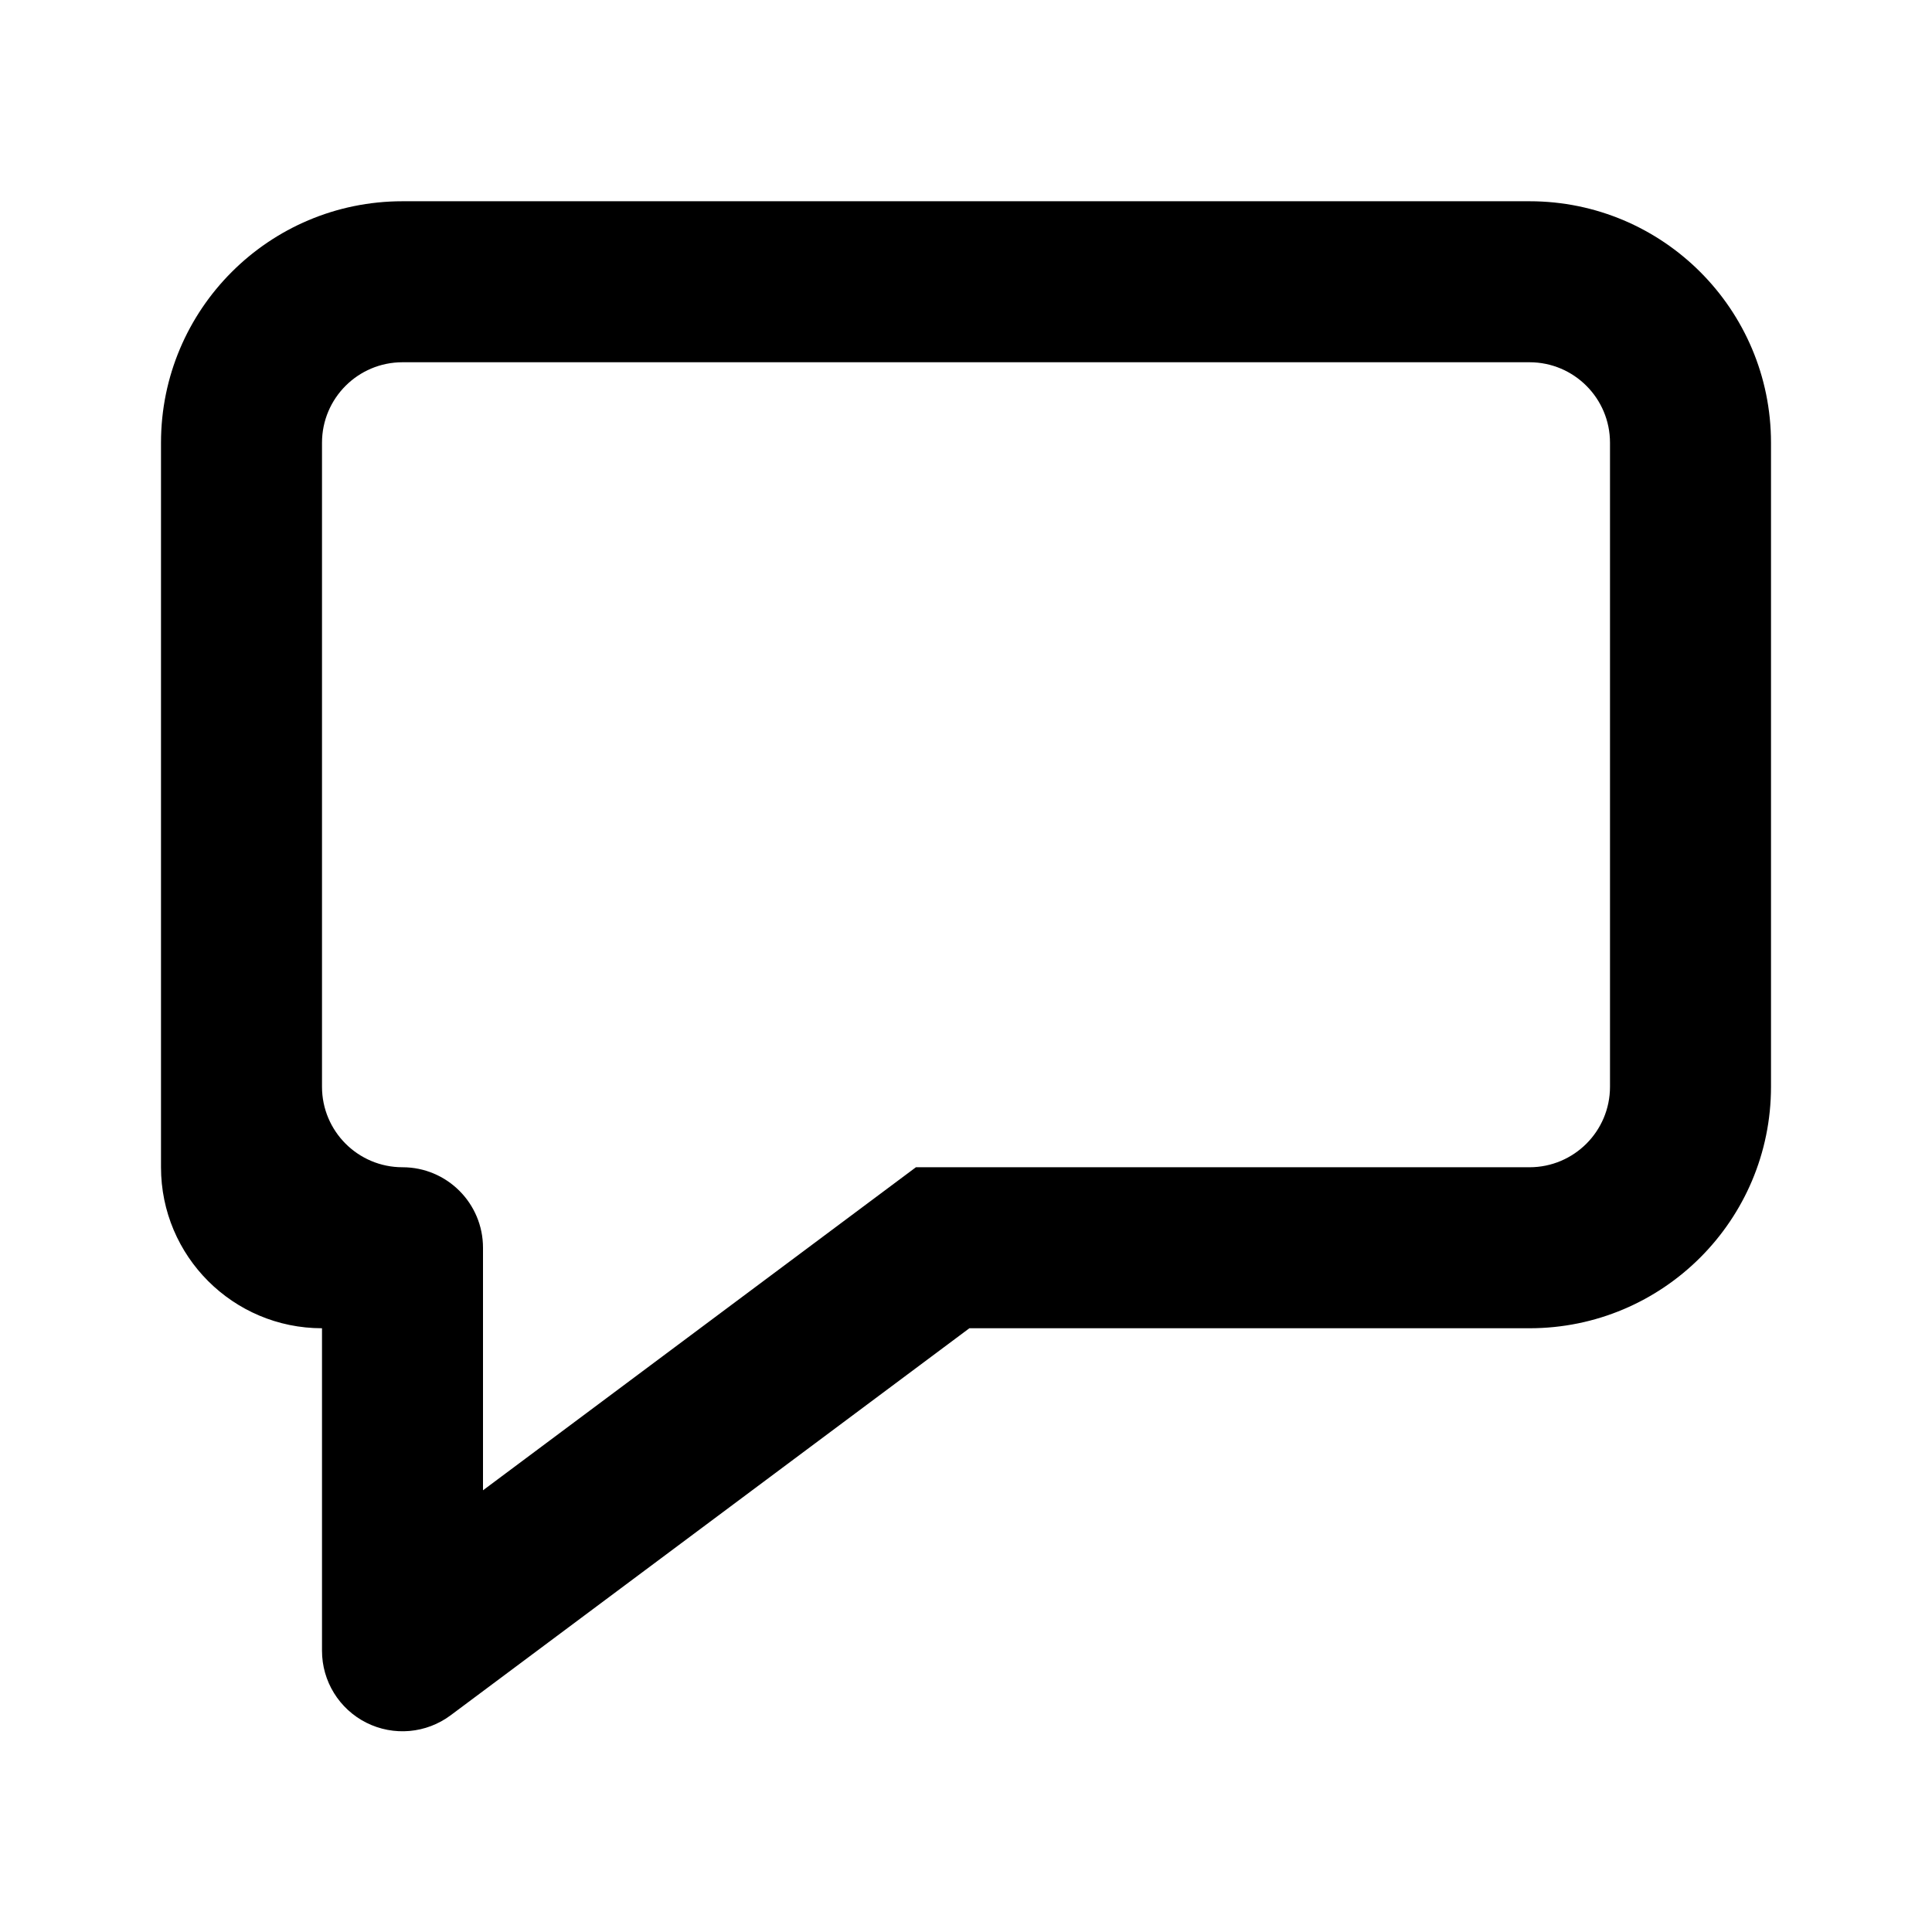
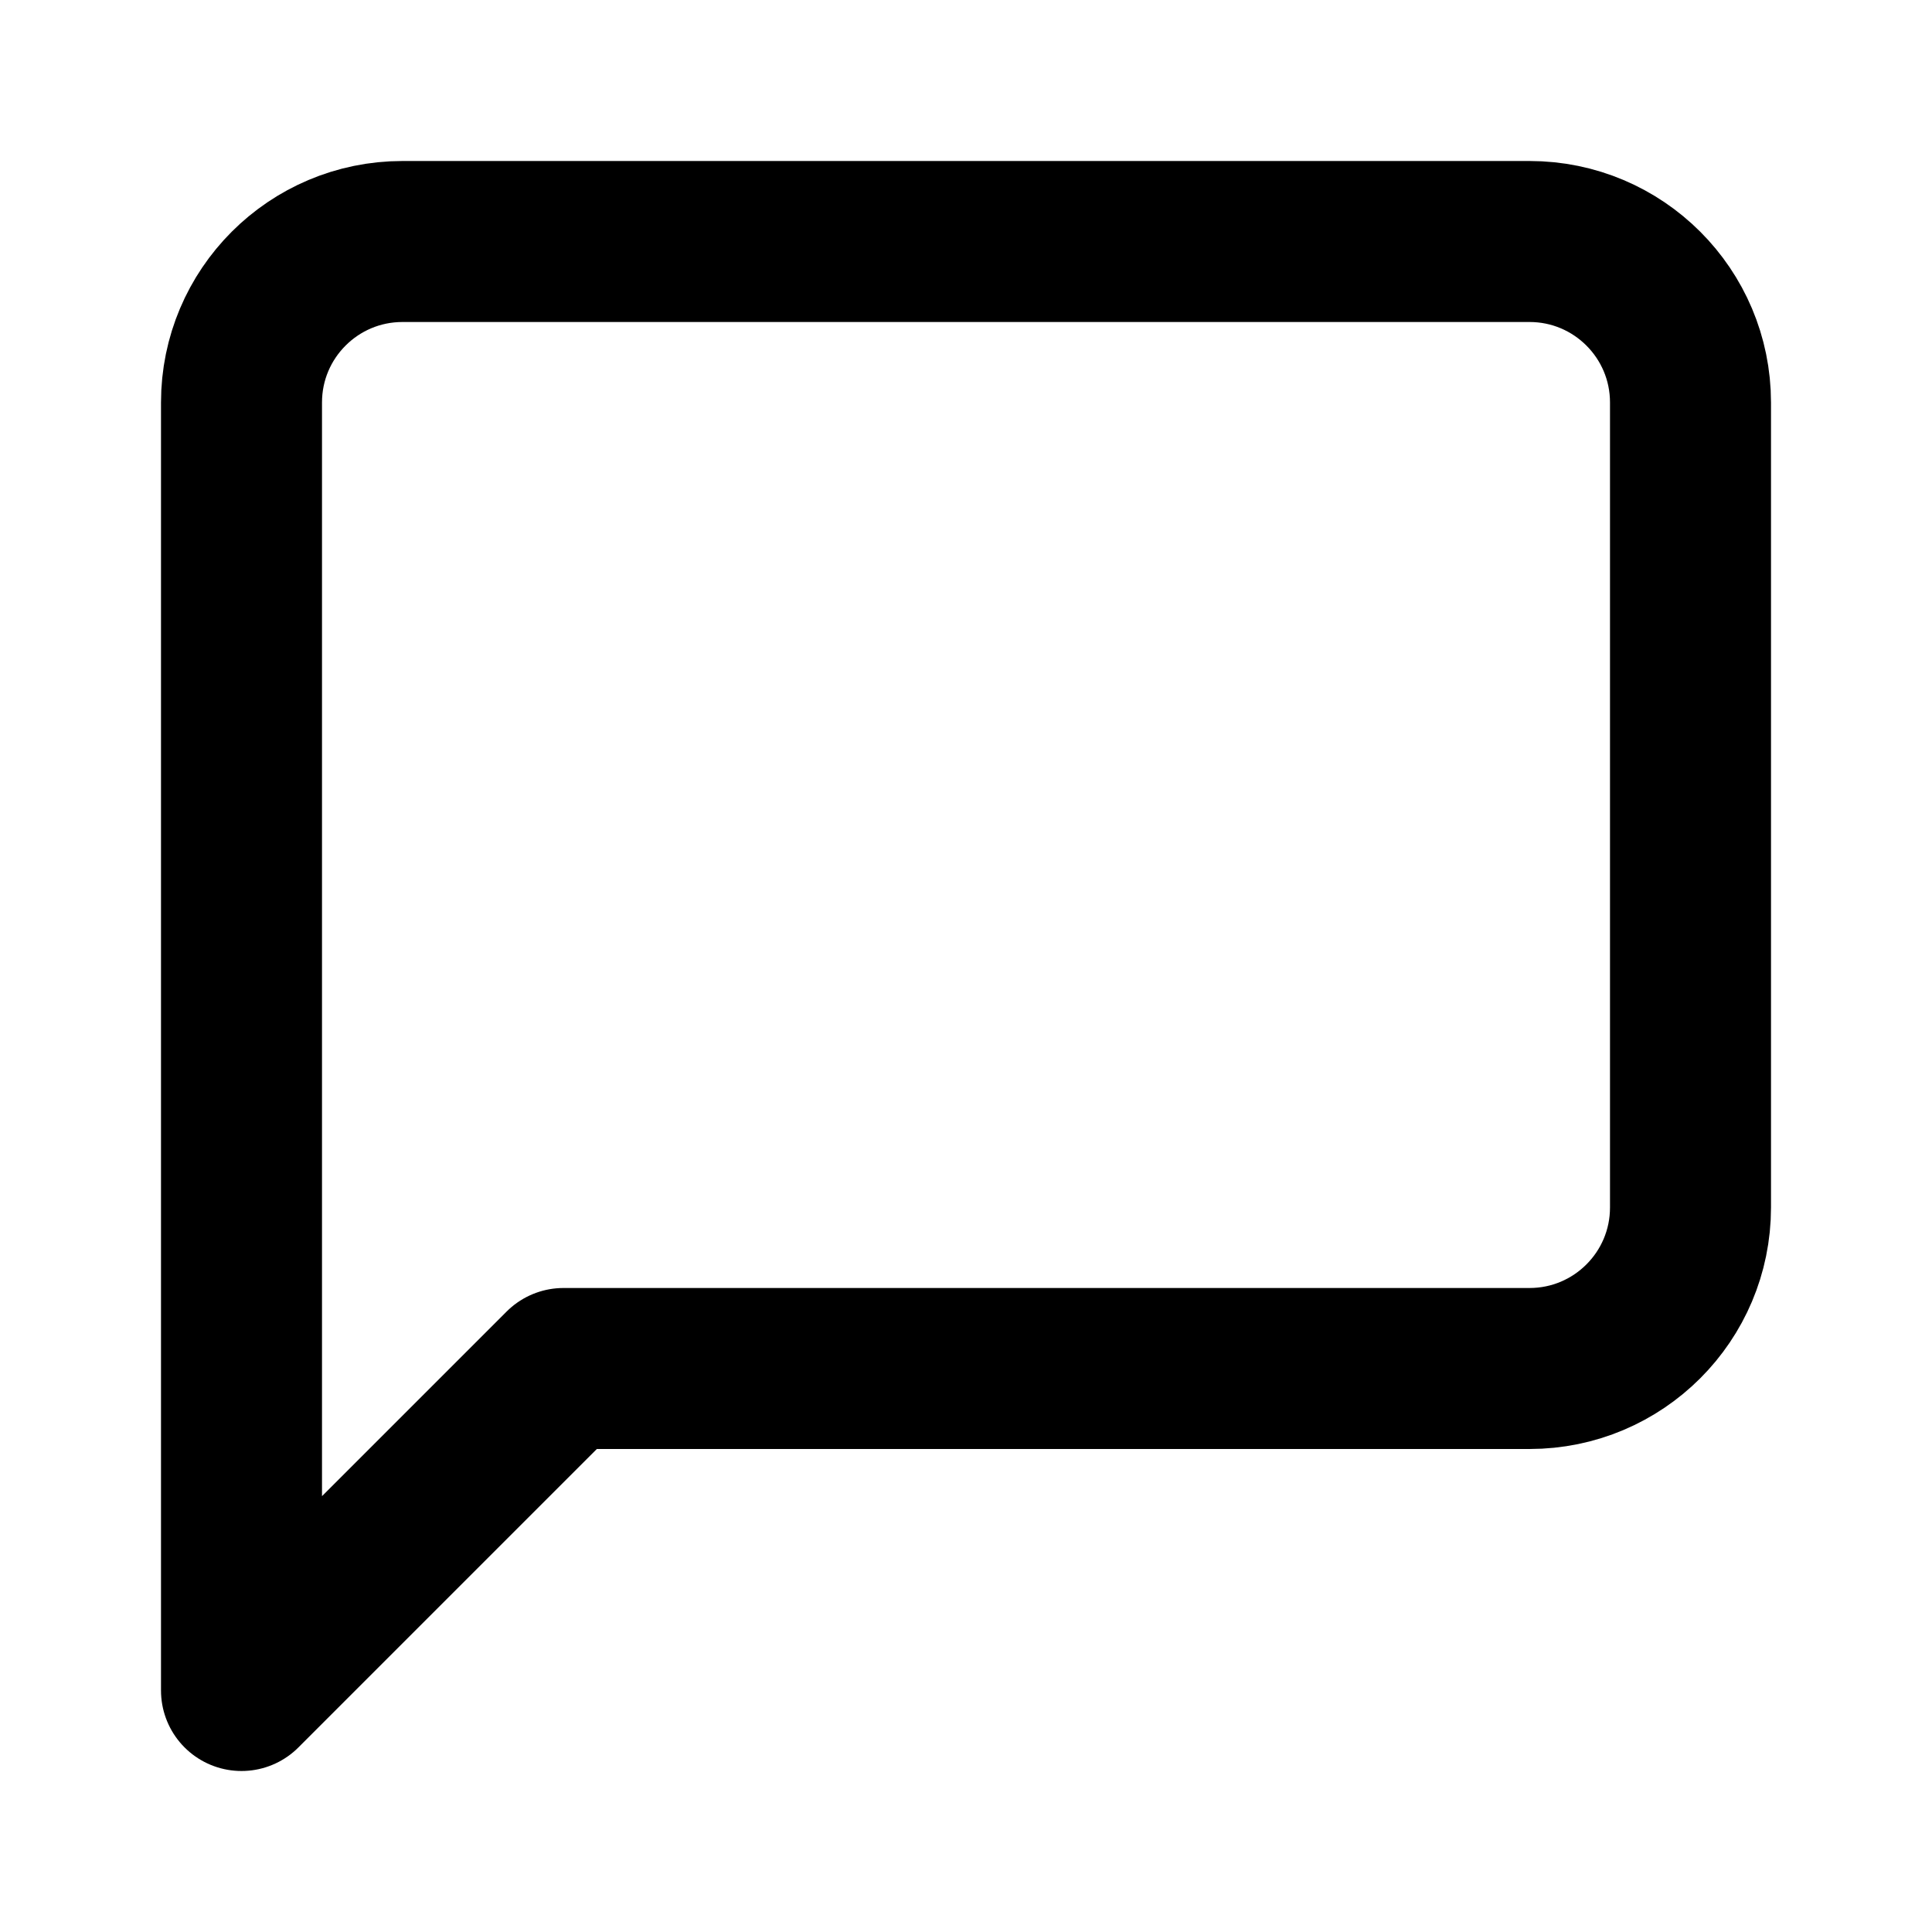
- <svg xmlns="http://www.w3.org/2000/svg" viewBox="-2 -2.5 24 24" width="24" fill="currentColor">
-   <path d="M9.378 12H17a1 1 0 0 0 1-1V3a1 1 0 0 0-1-1H3a1 1 0 0 0-1 1v8a1 1 0 0 0 1 1 1 1 0 0 1 1 1v3.013L9.378 12zM3 0h14a3 3 0 0 1 3 3v8a3 3 0 0 1-3 3h-6.958l-6.444 4.808A1 1 0 0 1 2 18.006V14a2 2 0 0 1-2-2V3a3 3 0 0 1 3-3z" />
+ <svg xmlns="http://www.w3.org/2000/svg" viewBox="0 0 24 24" fill="none" stroke="currentColor" stroke-width="2" stroke-linecap="round" stroke-linejoin="round">
+   <path d="M21 15a2 2 0 0 1-2 2H7l-4 4V5a2 2 0 0 1 2-2h14a2 2 0 0 1 2 2z" />
</svg>
